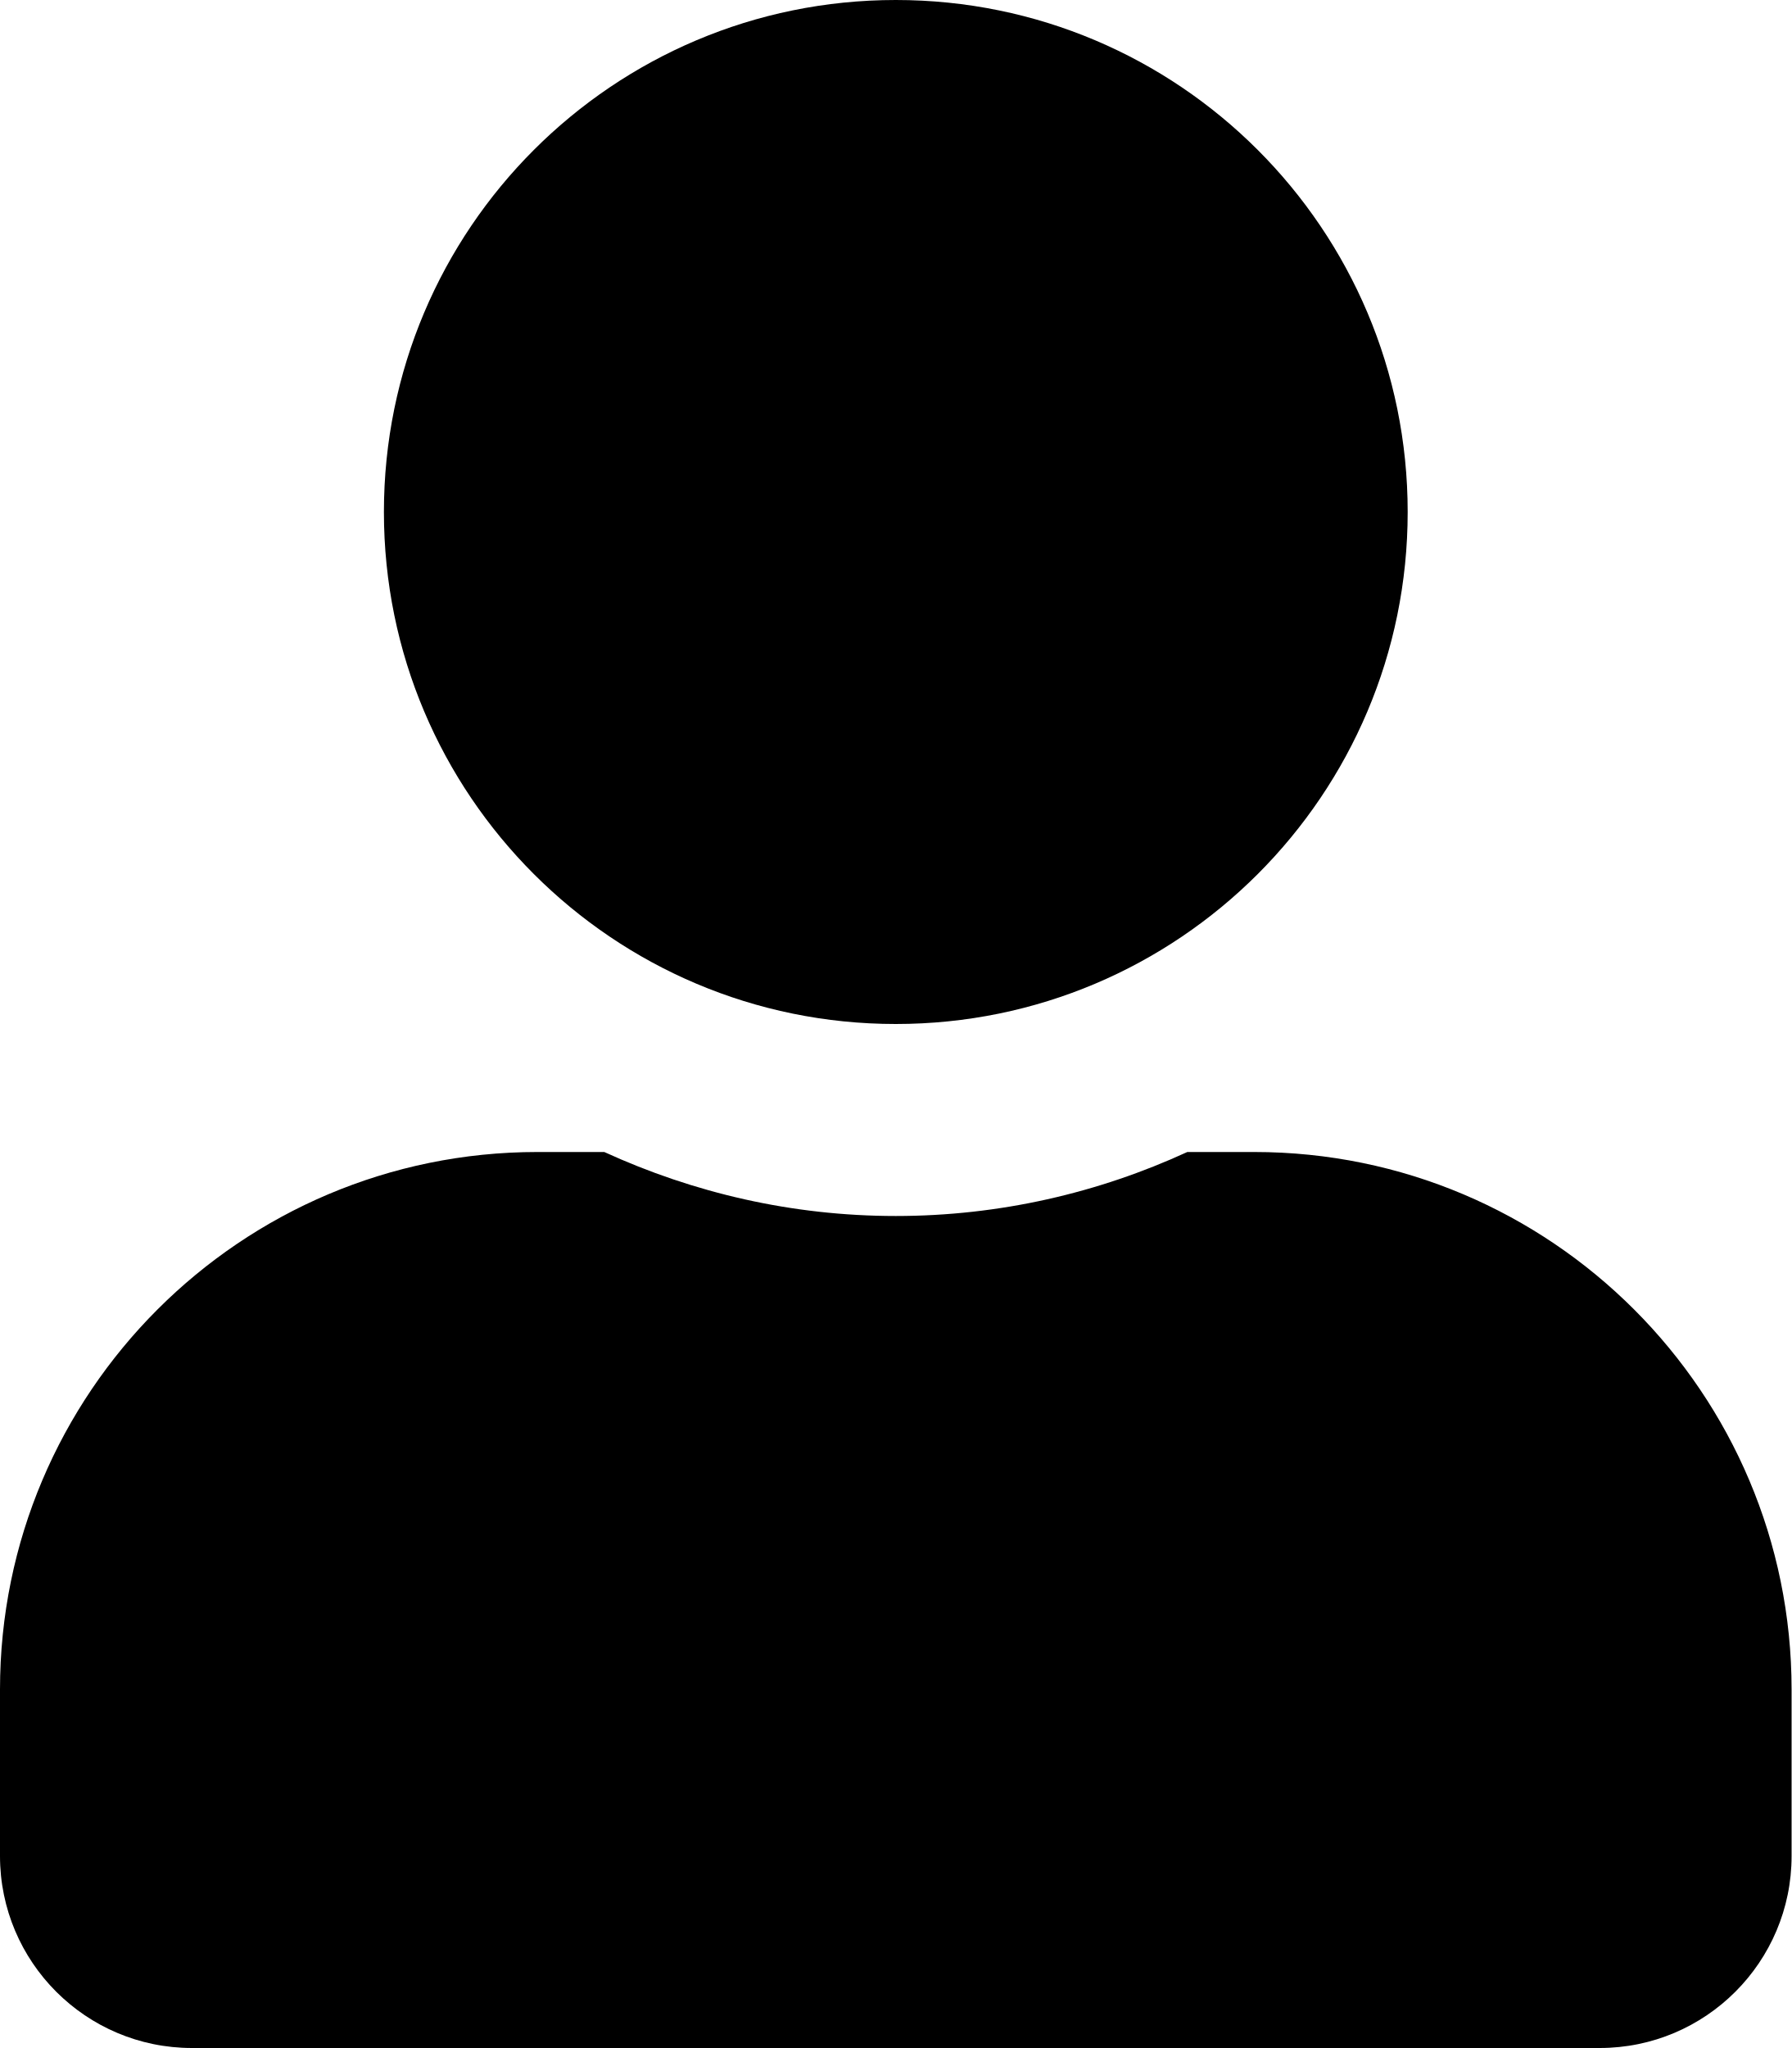
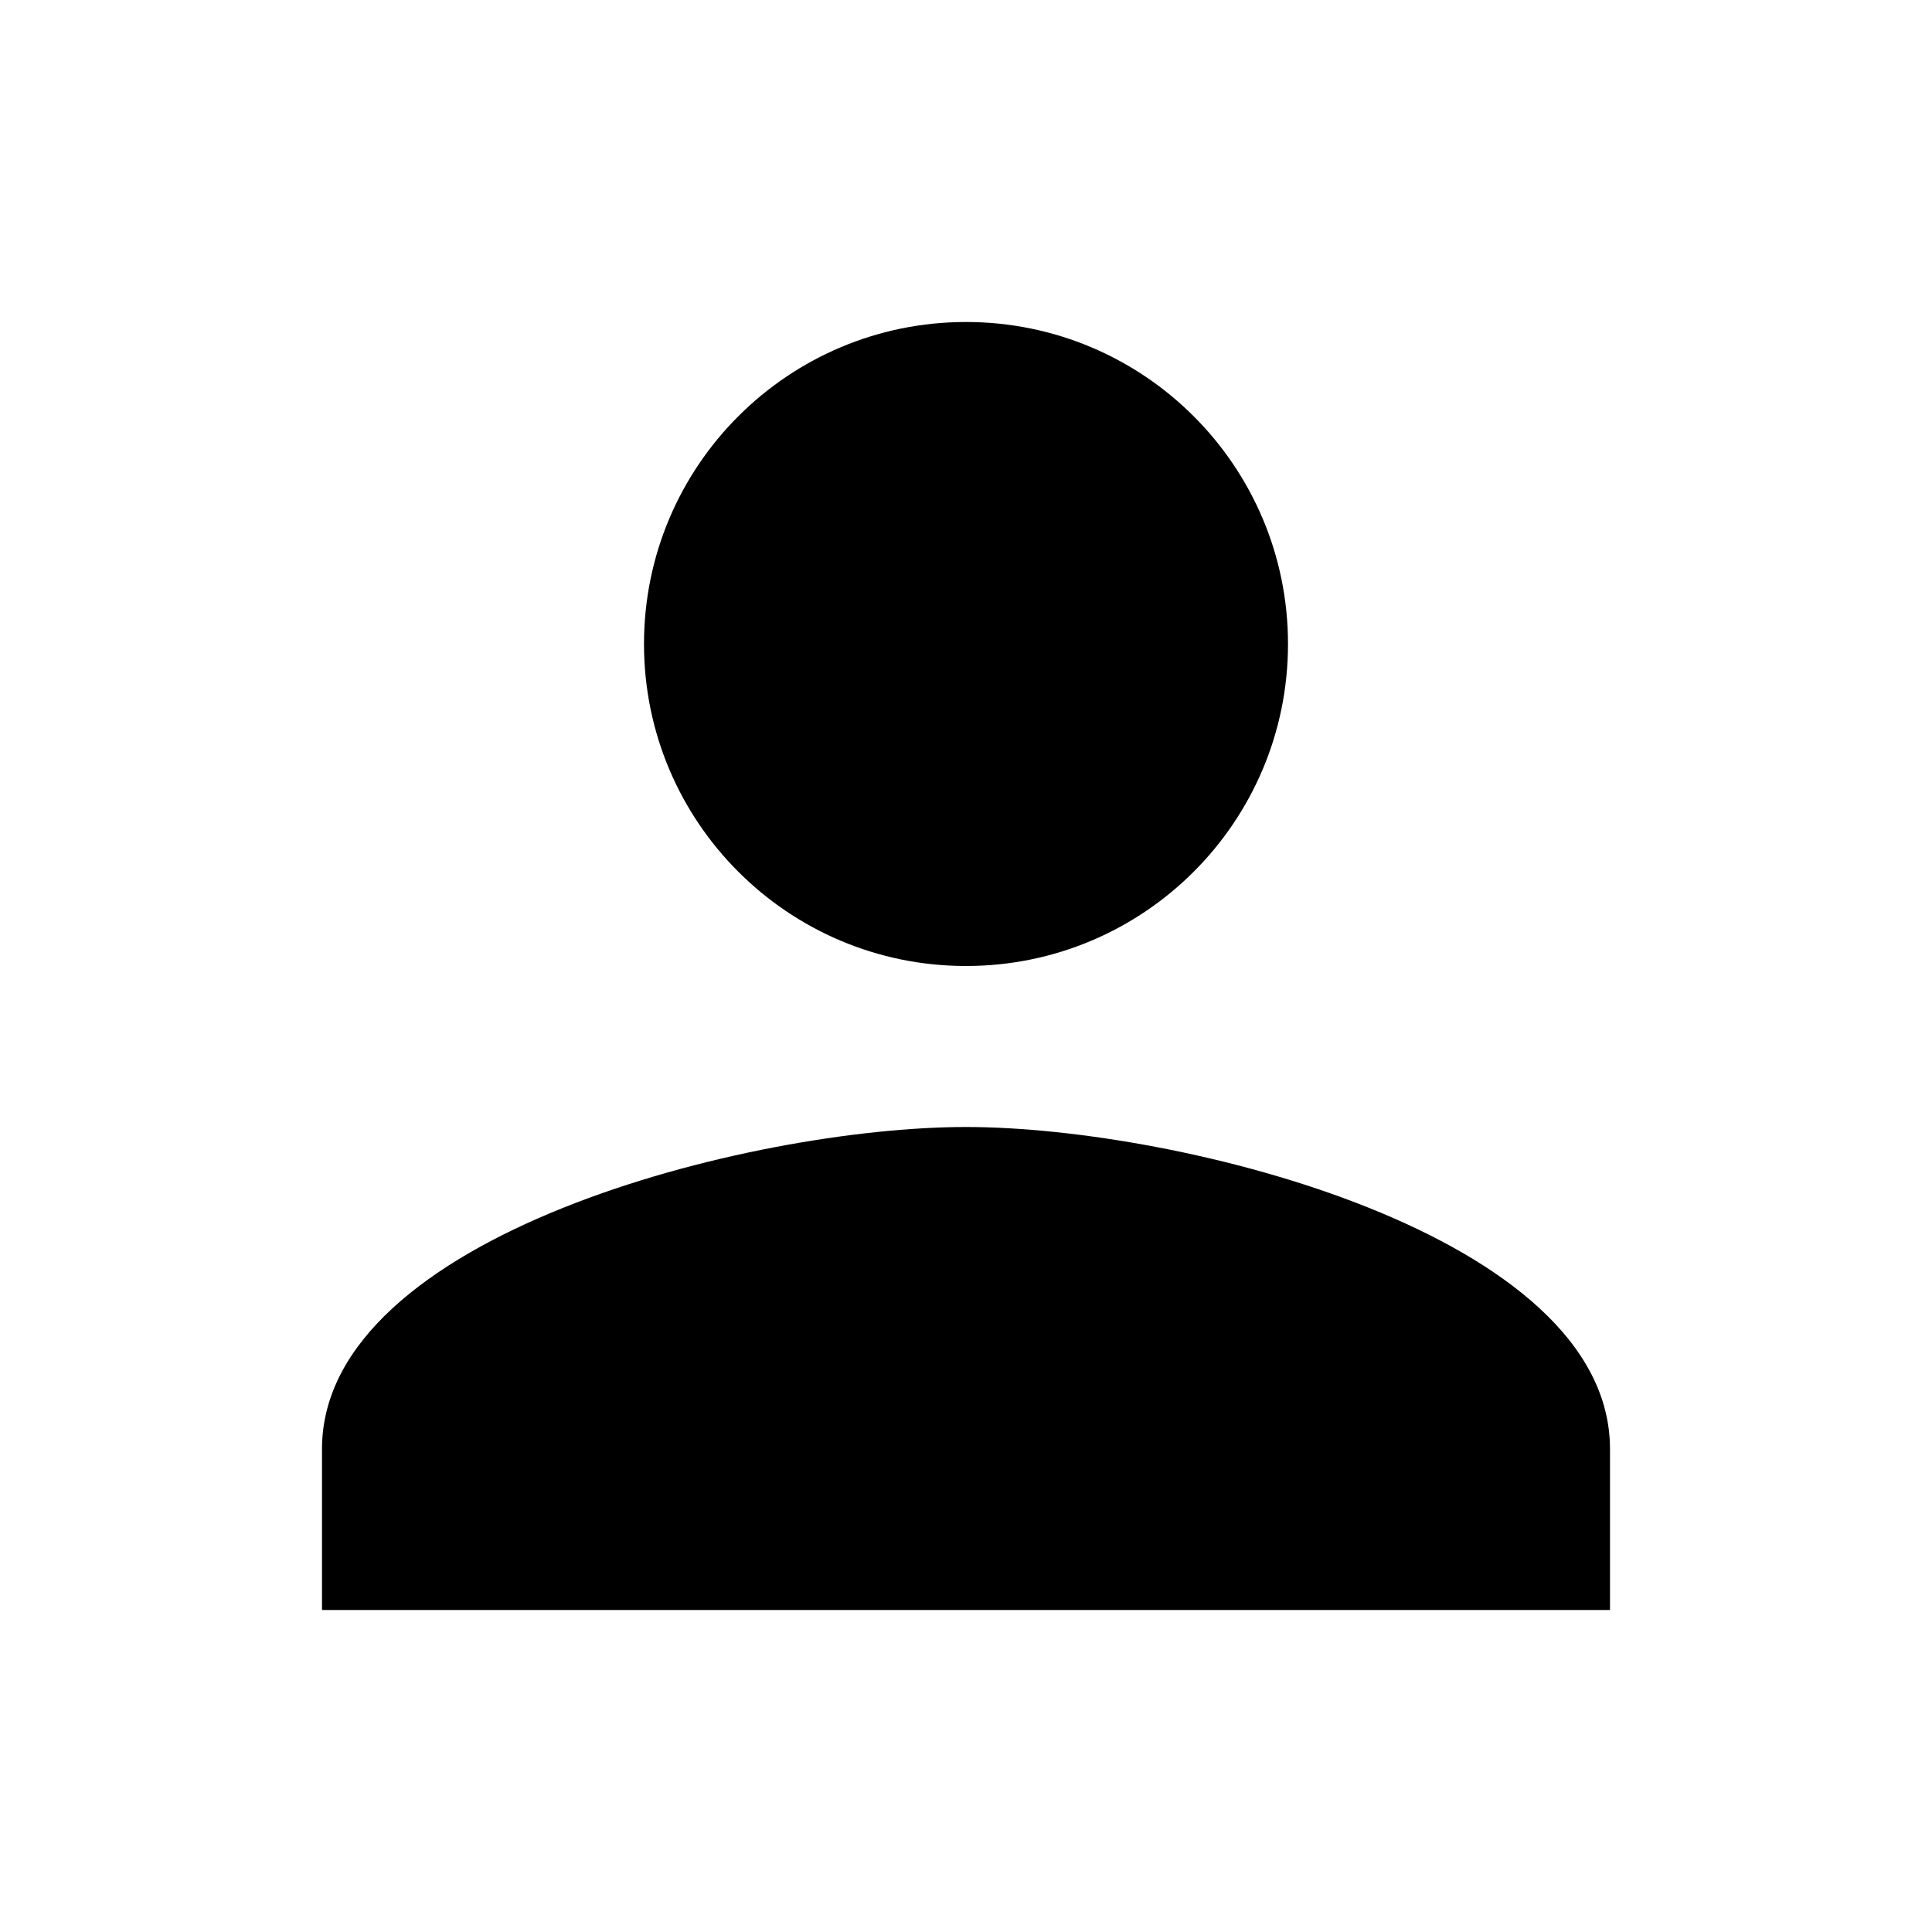
- <svg xmlns="http://www.w3.org/2000/svg" aria-hidden="true" viewBox="0 0 448 512">
-   <path fill="currentColor" d="M224 256c70.7 0 128-57.3 128-128S294.7 0 224 0 96 57.3 96 128s57.3 128 128 128zm89.6 32h-16.7c-22.2 10.2-46.9 16-72.9 16s-50.6-5.8-72.9-16h-16.7C60.2 288 0 348.2 0 422.4V464c0 26.5 21.5 48 48 48h352c26.5 0 48-21.5 48-48v-41.6c0-74.2-60.2-134.4-134.4-134.4z" />
+ <svg xmlns="http://www.w3.org/2000/svg" width="24" height="24" viewBox="0 0 24 24">
+   <path fill="currentColor" d="M12 12c2.21 0 4-1.79 4-4s-1.79-4-4-4-4 1.79-4 4 1.79 4 4 4zm0 2c-2.67 0-8 1.34-8 4v2h16v-2c0-2.66-5.33-4-8-4z" />
</svg>
